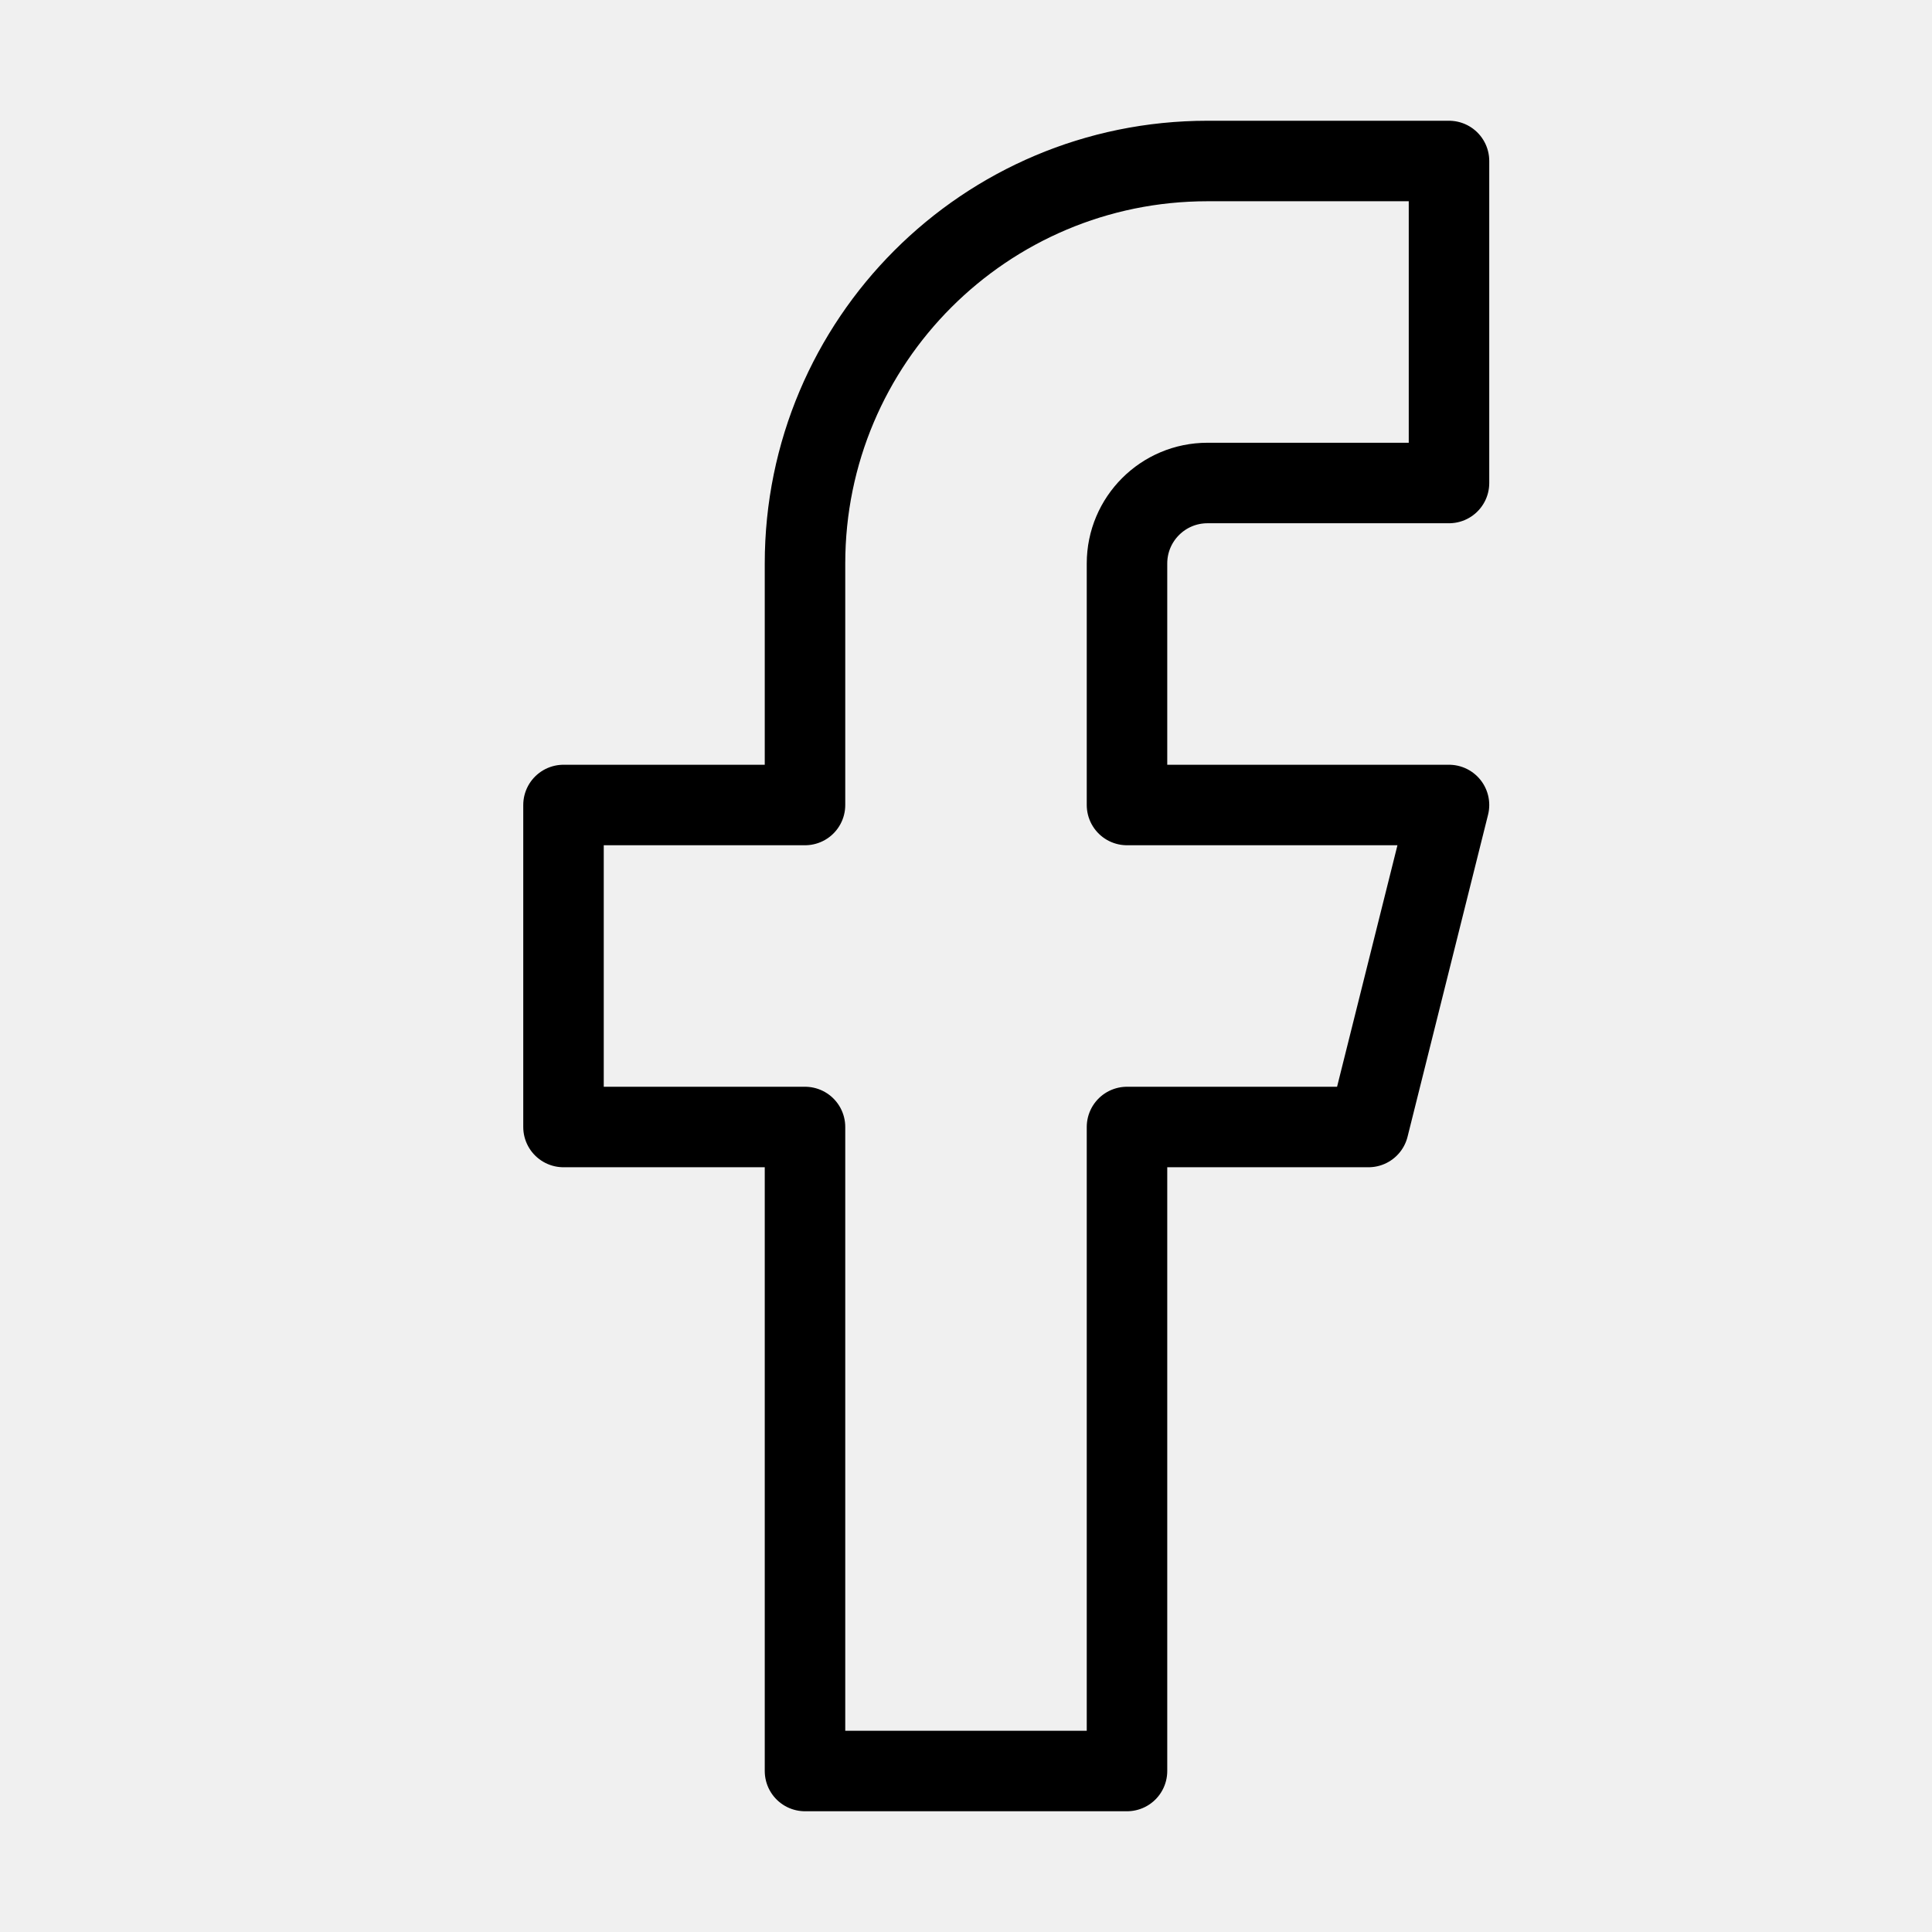
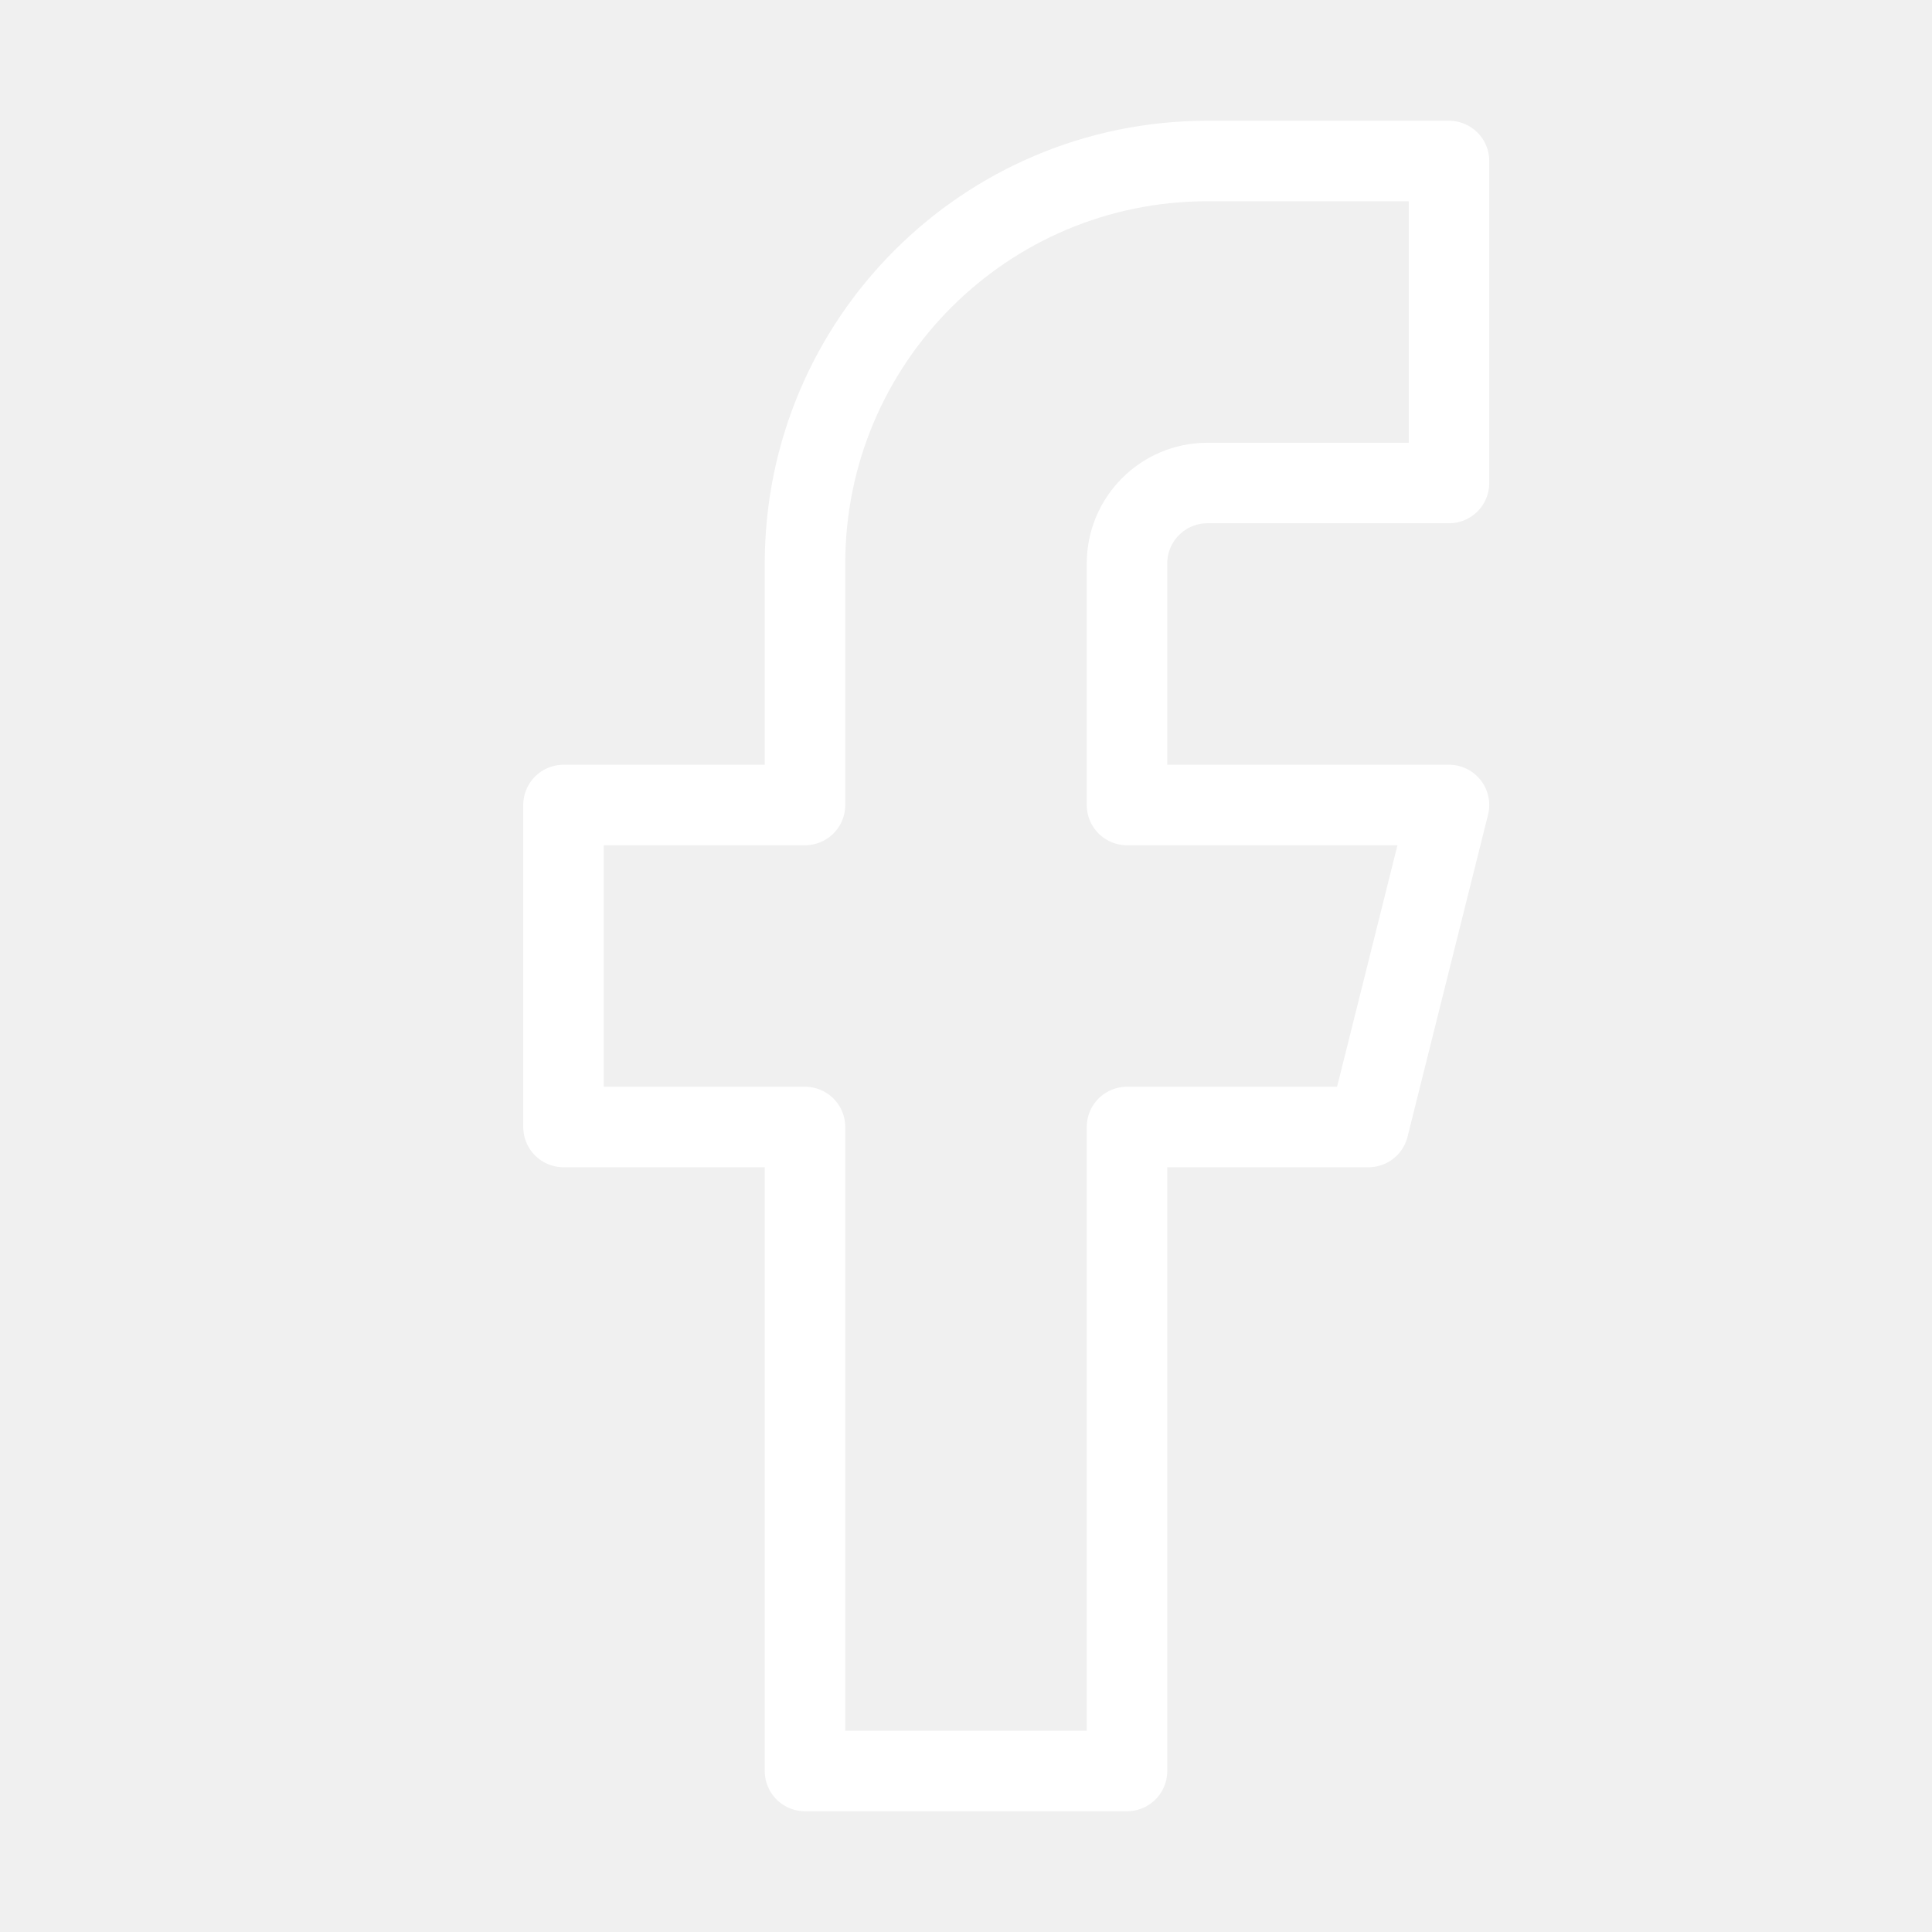
- <svg xmlns="http://www.w3.org/2000/svg" width="100" height="100" viewBox="0 0 24 24" fill="none" stroke="currentColor" stroke-width="1" stroke-linecap="round" stroke-linejoin="round" class="feather feather-facebook">
+ <svg xmlns="http://www.w3.org/2000/svg" width="100" height="100" viewBox="0 0 24 24" fill="none" stroke="white" stroke-width="1" stroke-linecap="round" stroke-linejoin="round" class="feather feather-facebook">
  <path d="M18 2h-3a5 5 0 0 0-5 5v3H7v4h3v8h4v-8h3l1-4h-4V7a1 1 0 0 1 1-1h3z" />
</svg>
